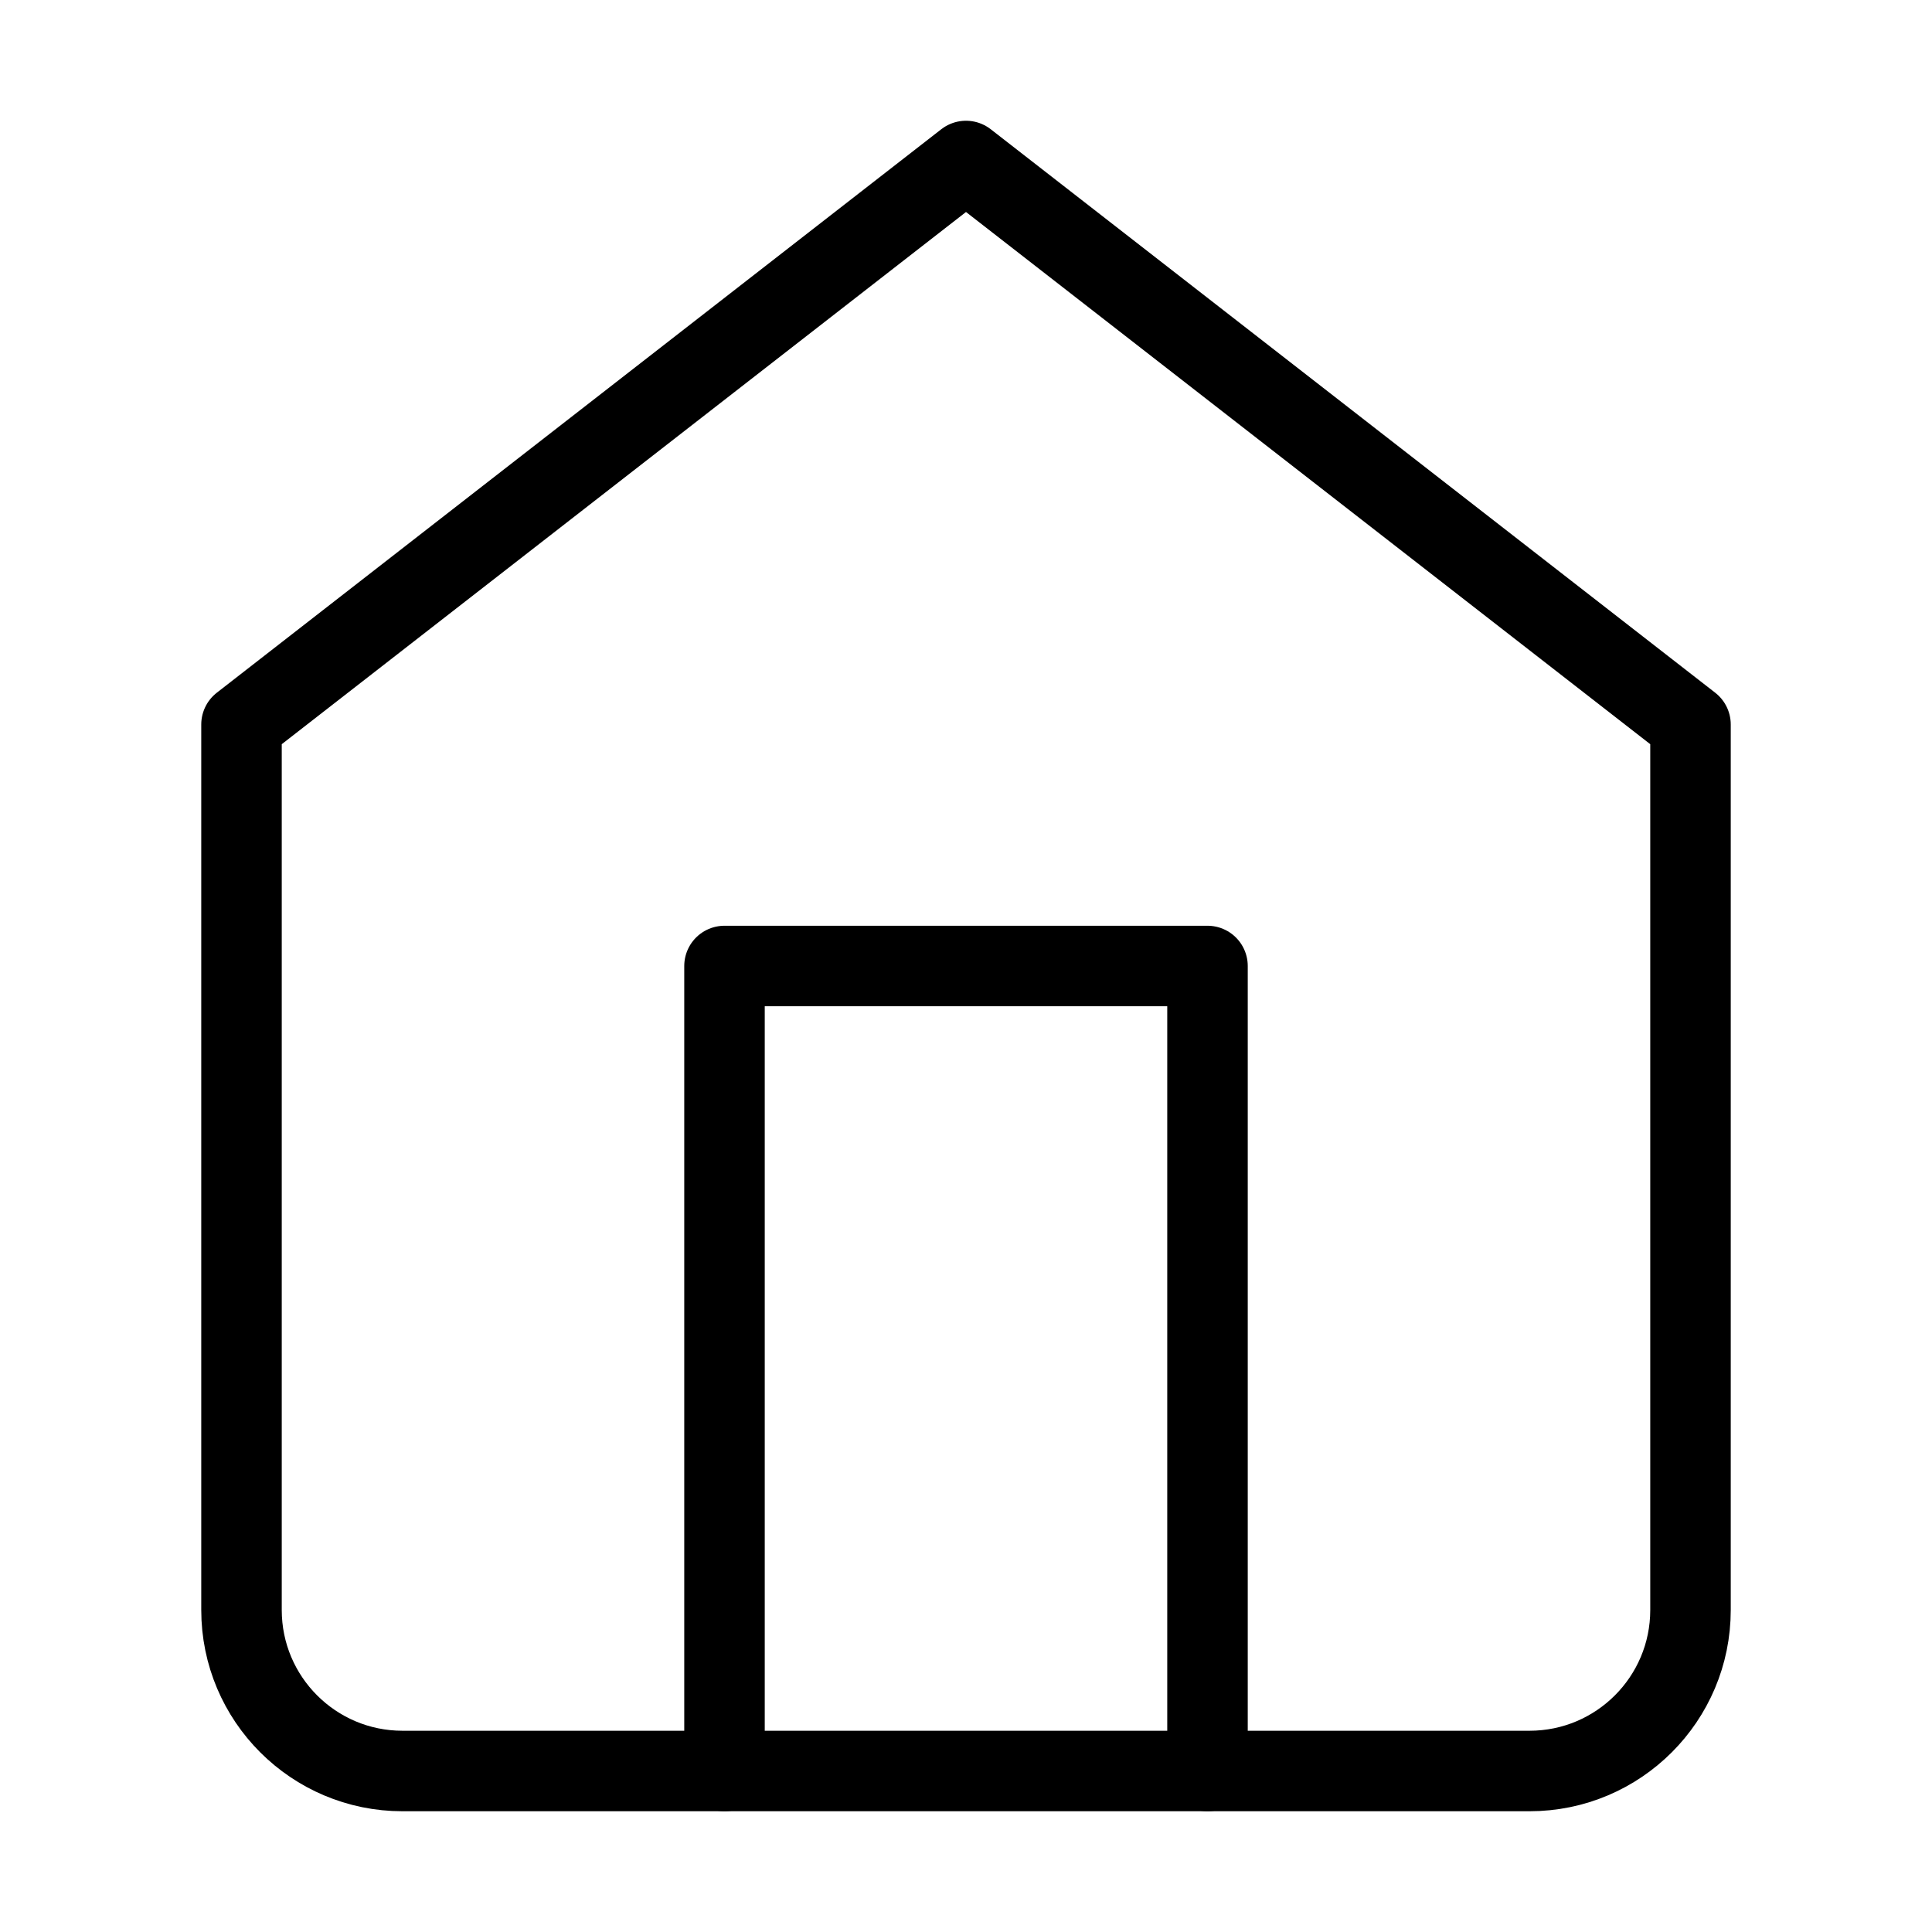
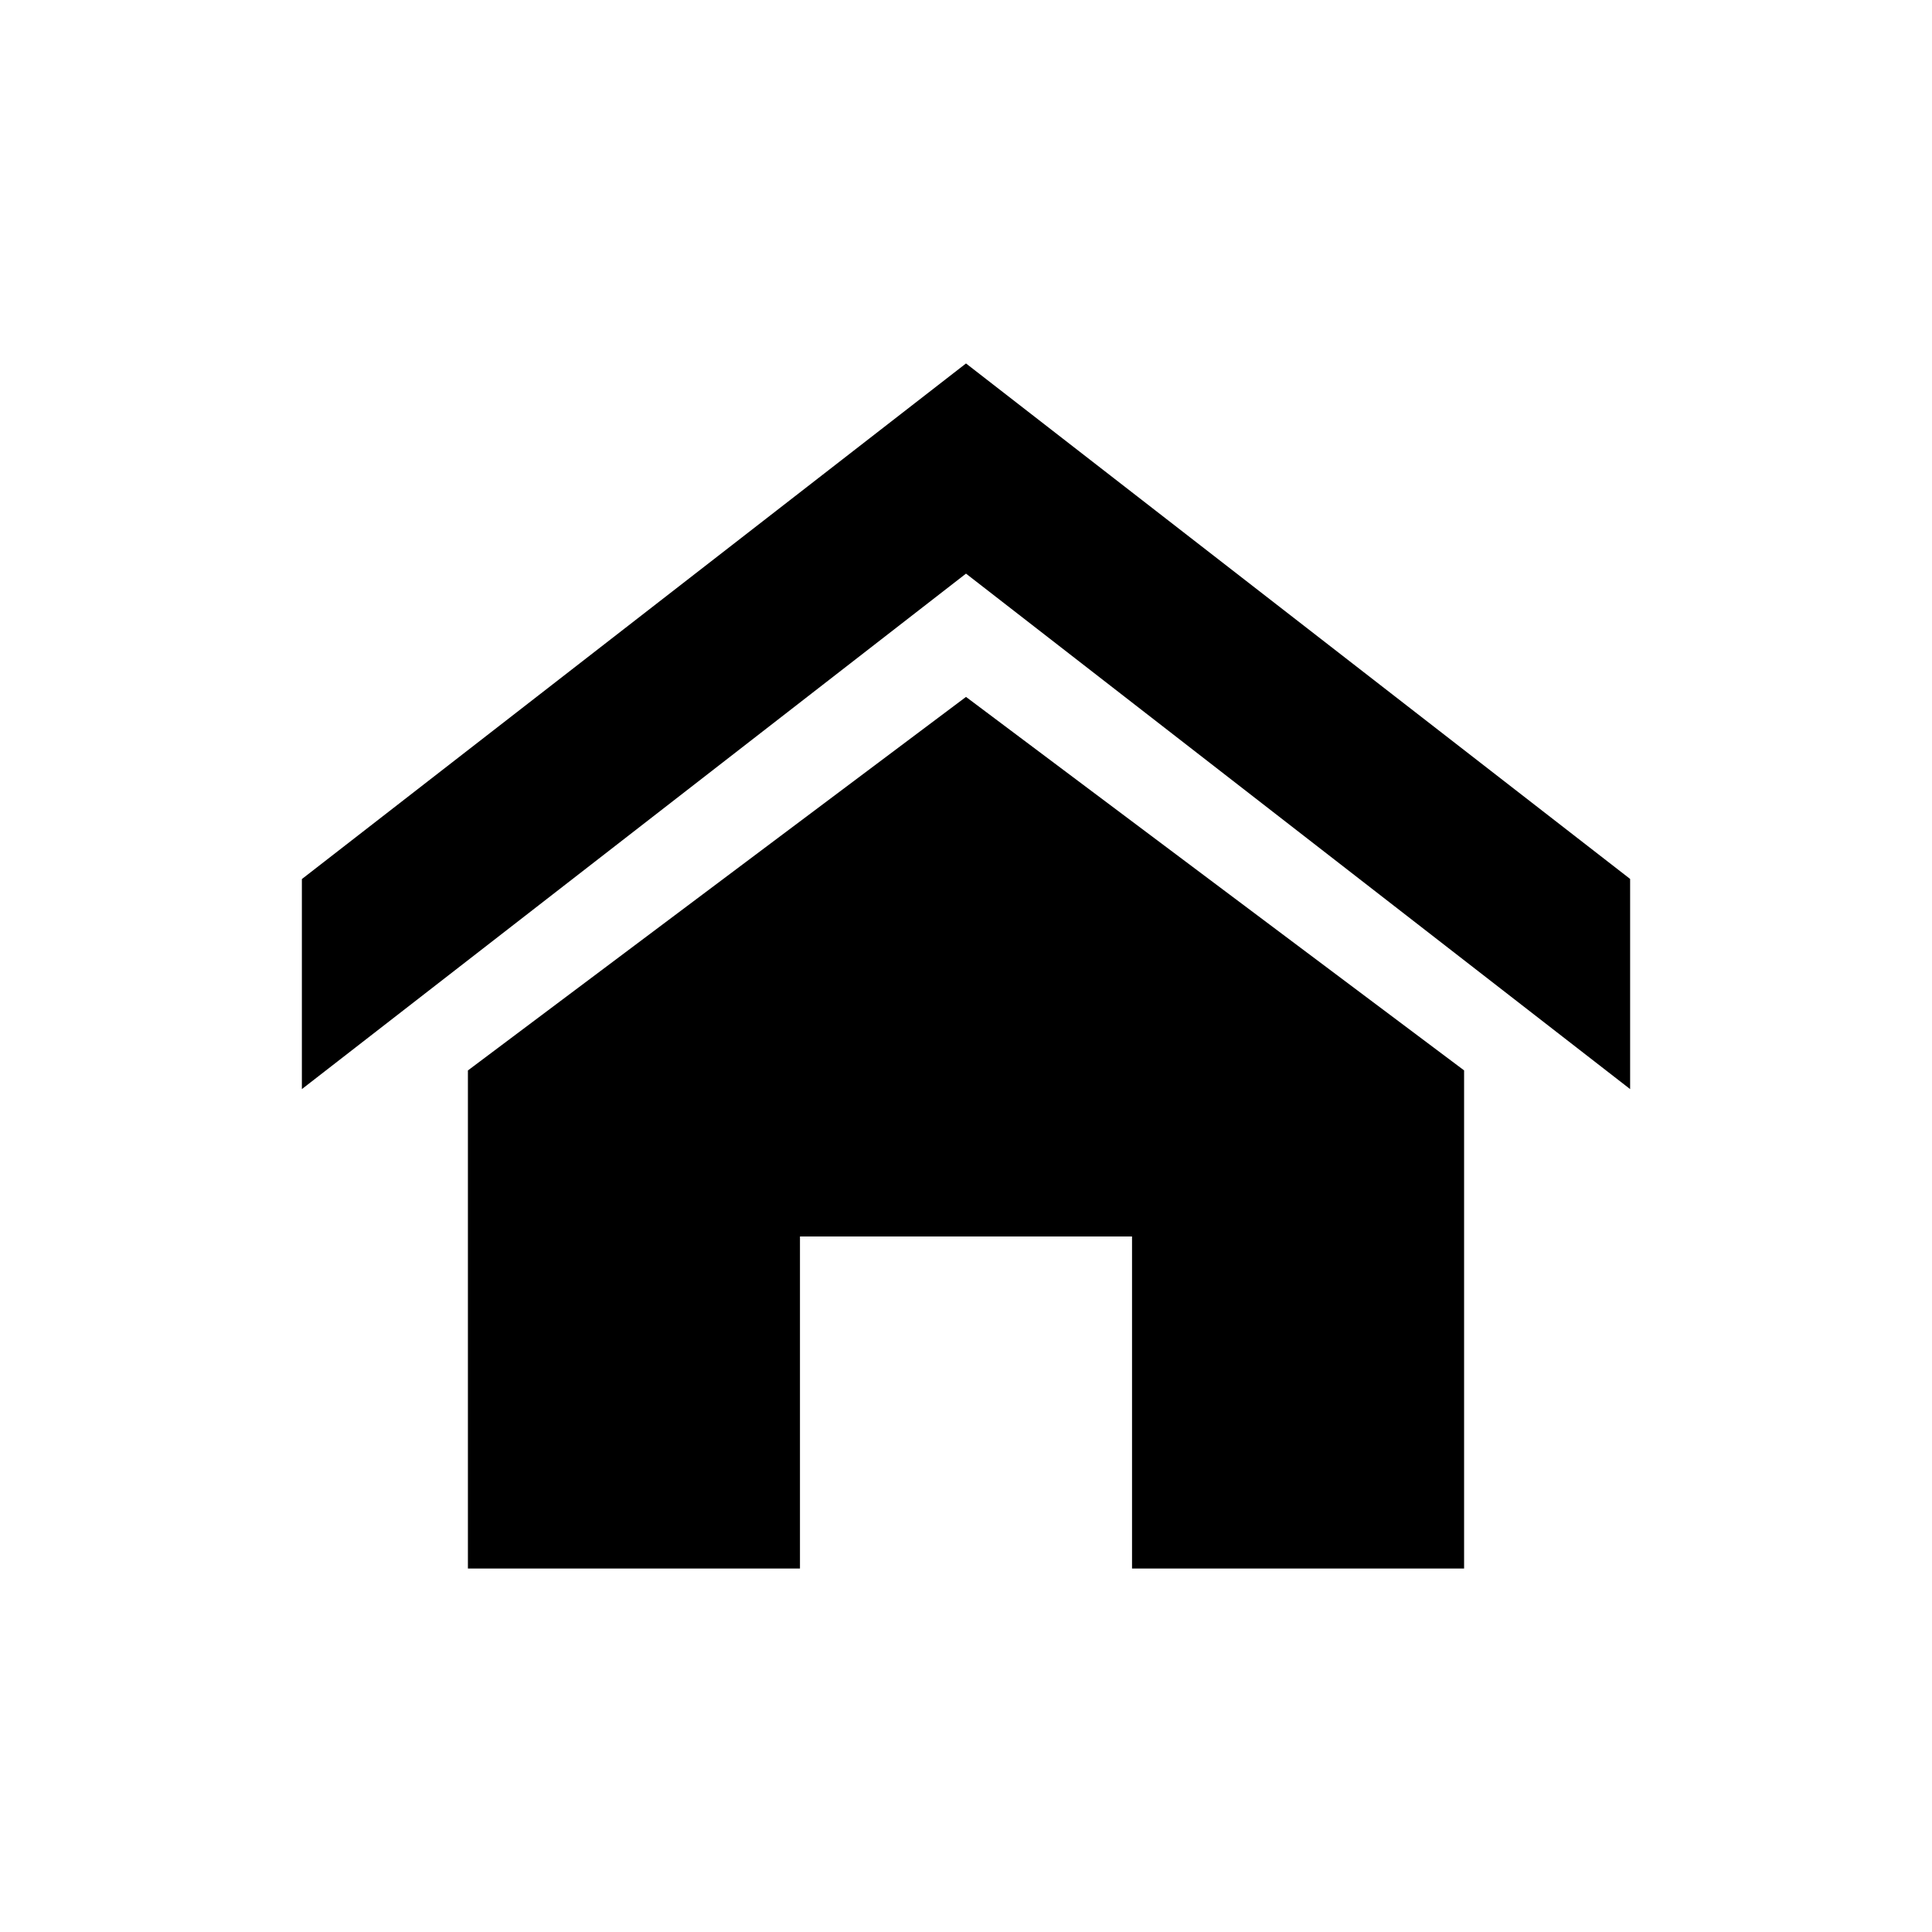
- <svg xmlns="http://www.w3.org/2000/svg" width="40" height="40" viewBox="0 0 24 24" fill="none" stroke="currentColor" stroke-width="1" stroke-linecap="round" stroke-linejoin="round" class="feather feather-home">
-   <path d="M3 9l9-7 9 7v11a2 2 0 0 1-2 2H5a2 2 0 0 1-2-2z" />
-   <polyline points="9 22 9 12 15 12 15 22" />
+ <svg xmlns="http://www.w3.org/2000/svg" fill="#000000" width="800px" height="800px" viewBox="0 0 32 32">
+   <path d="M27 18.039L16 9.501 5 18.039V14.56l11-8.54 11 8.538v3.481zm-2.75-.31v8.251h-5.5v-5.5h-5.5v5.5h-5.5v-8.25L16 11.543l8.25 6.186z" />
</svg>
